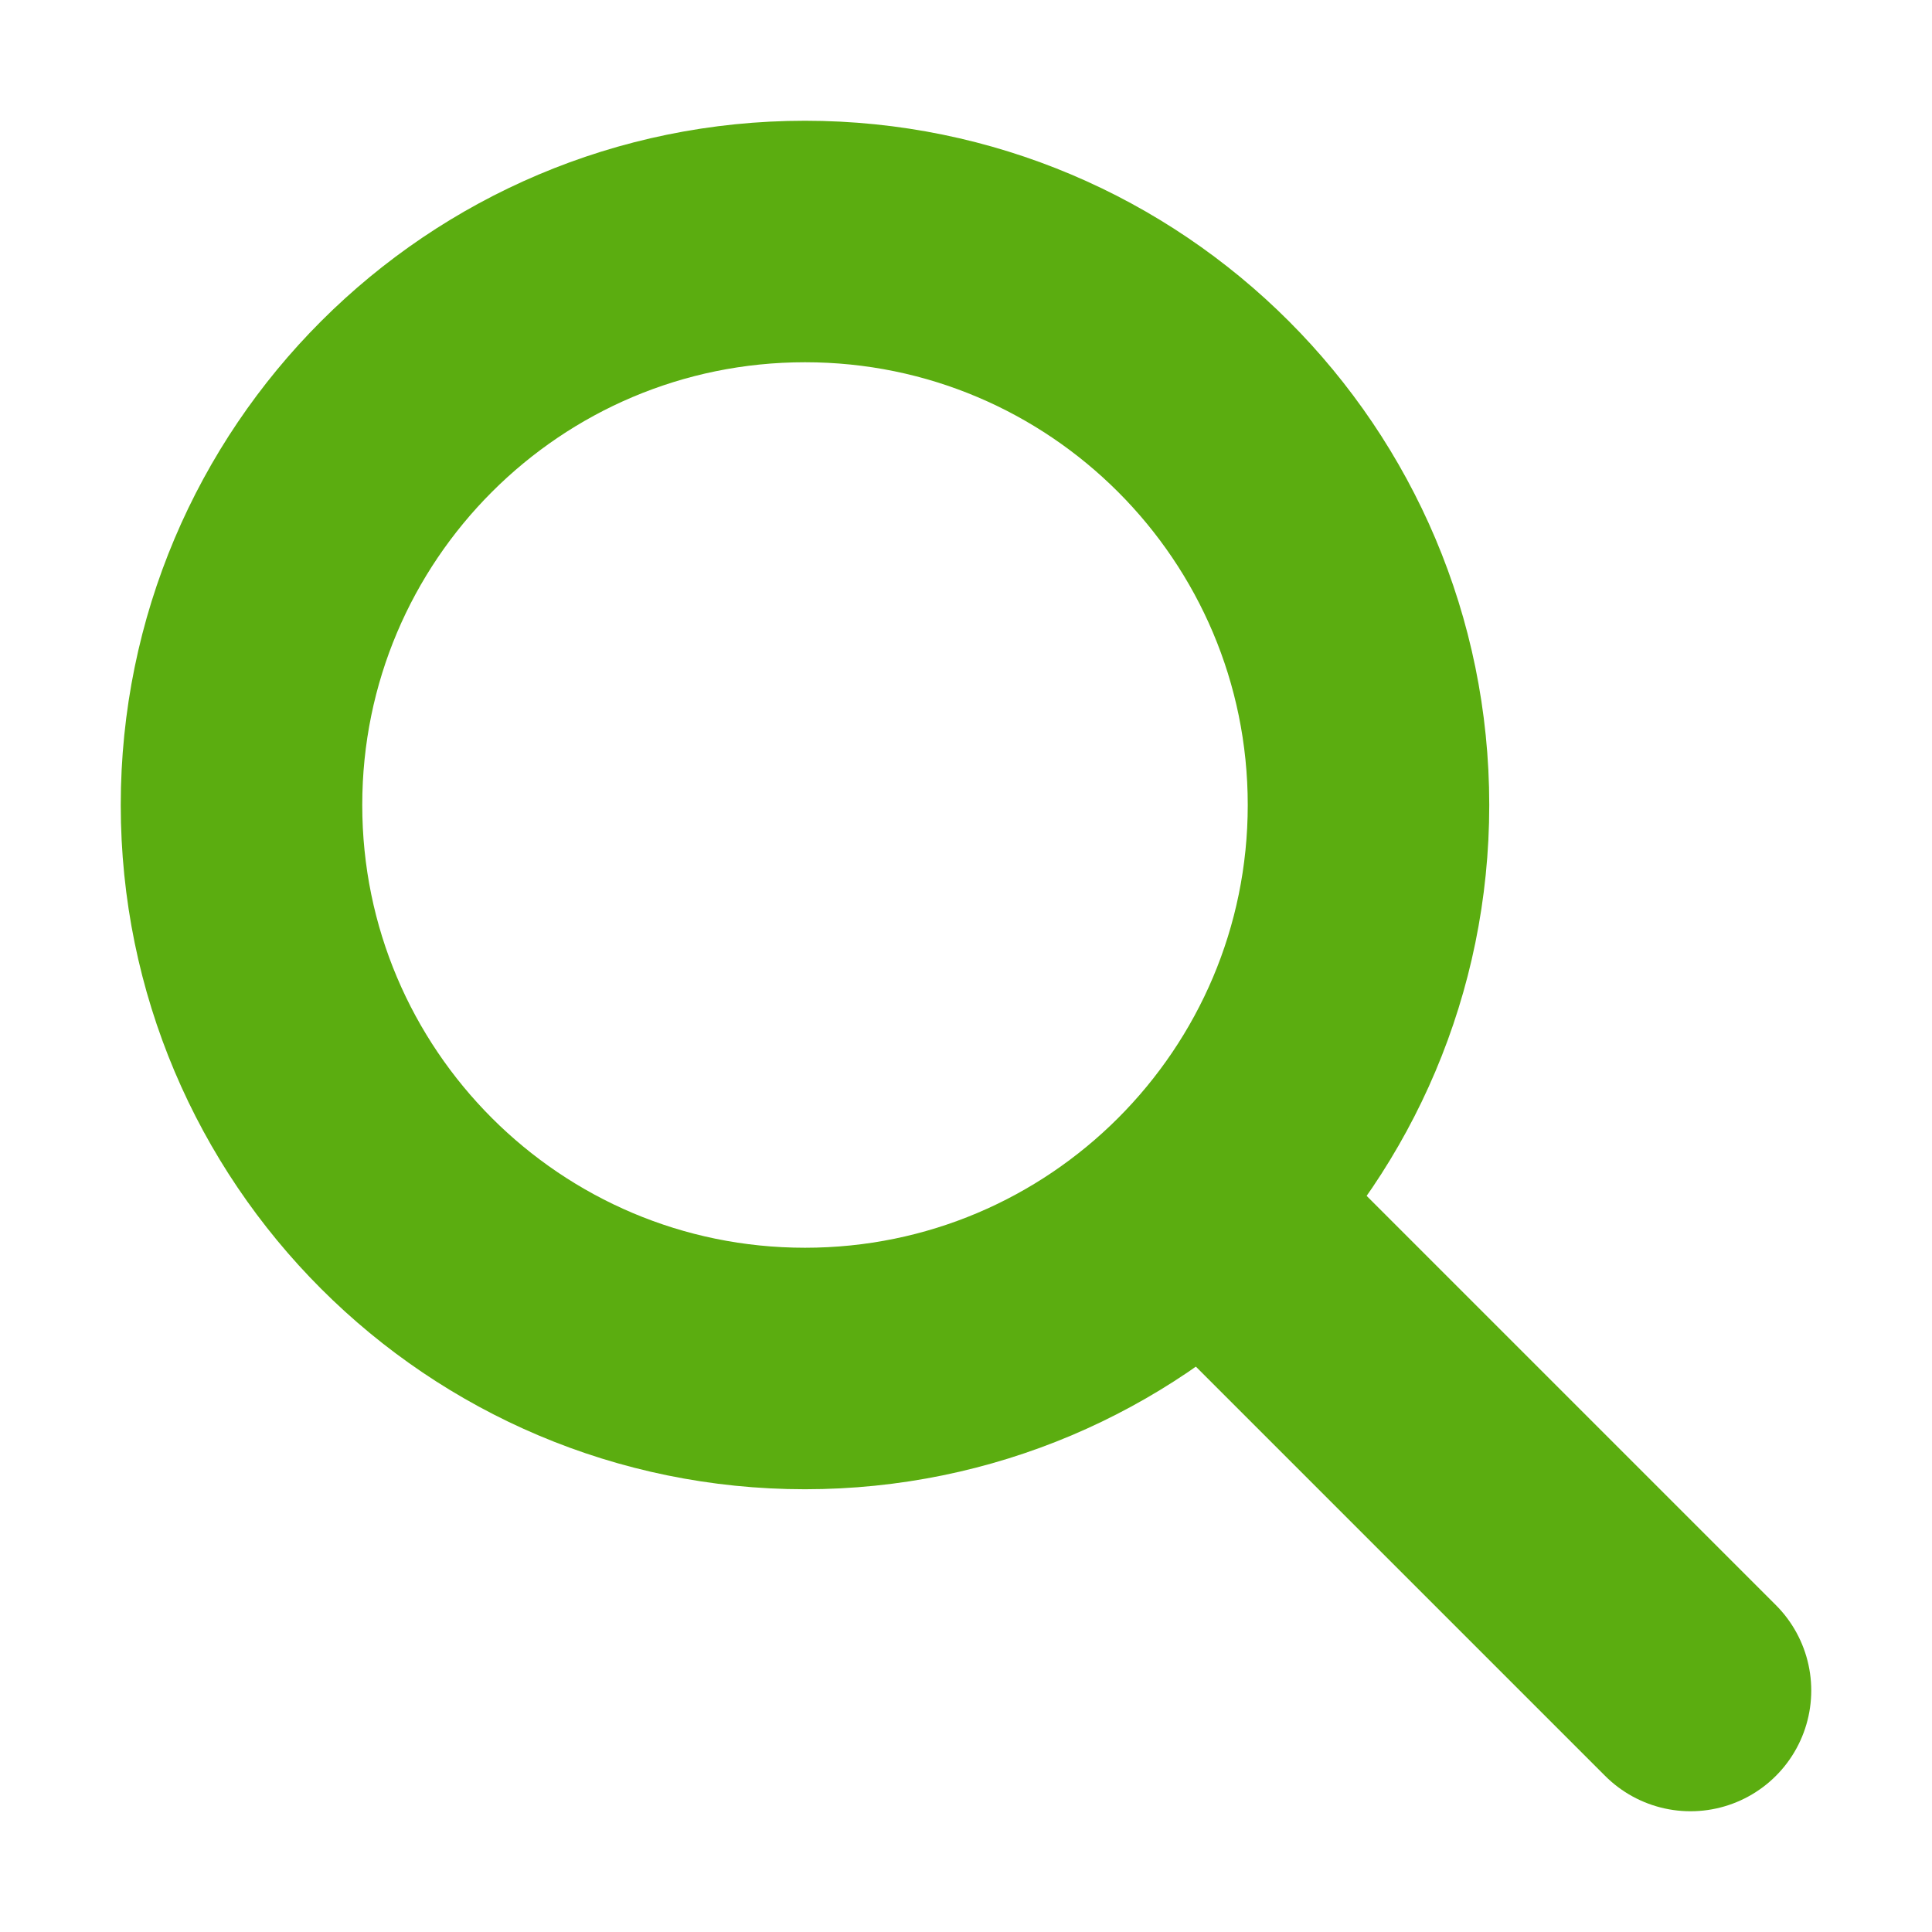
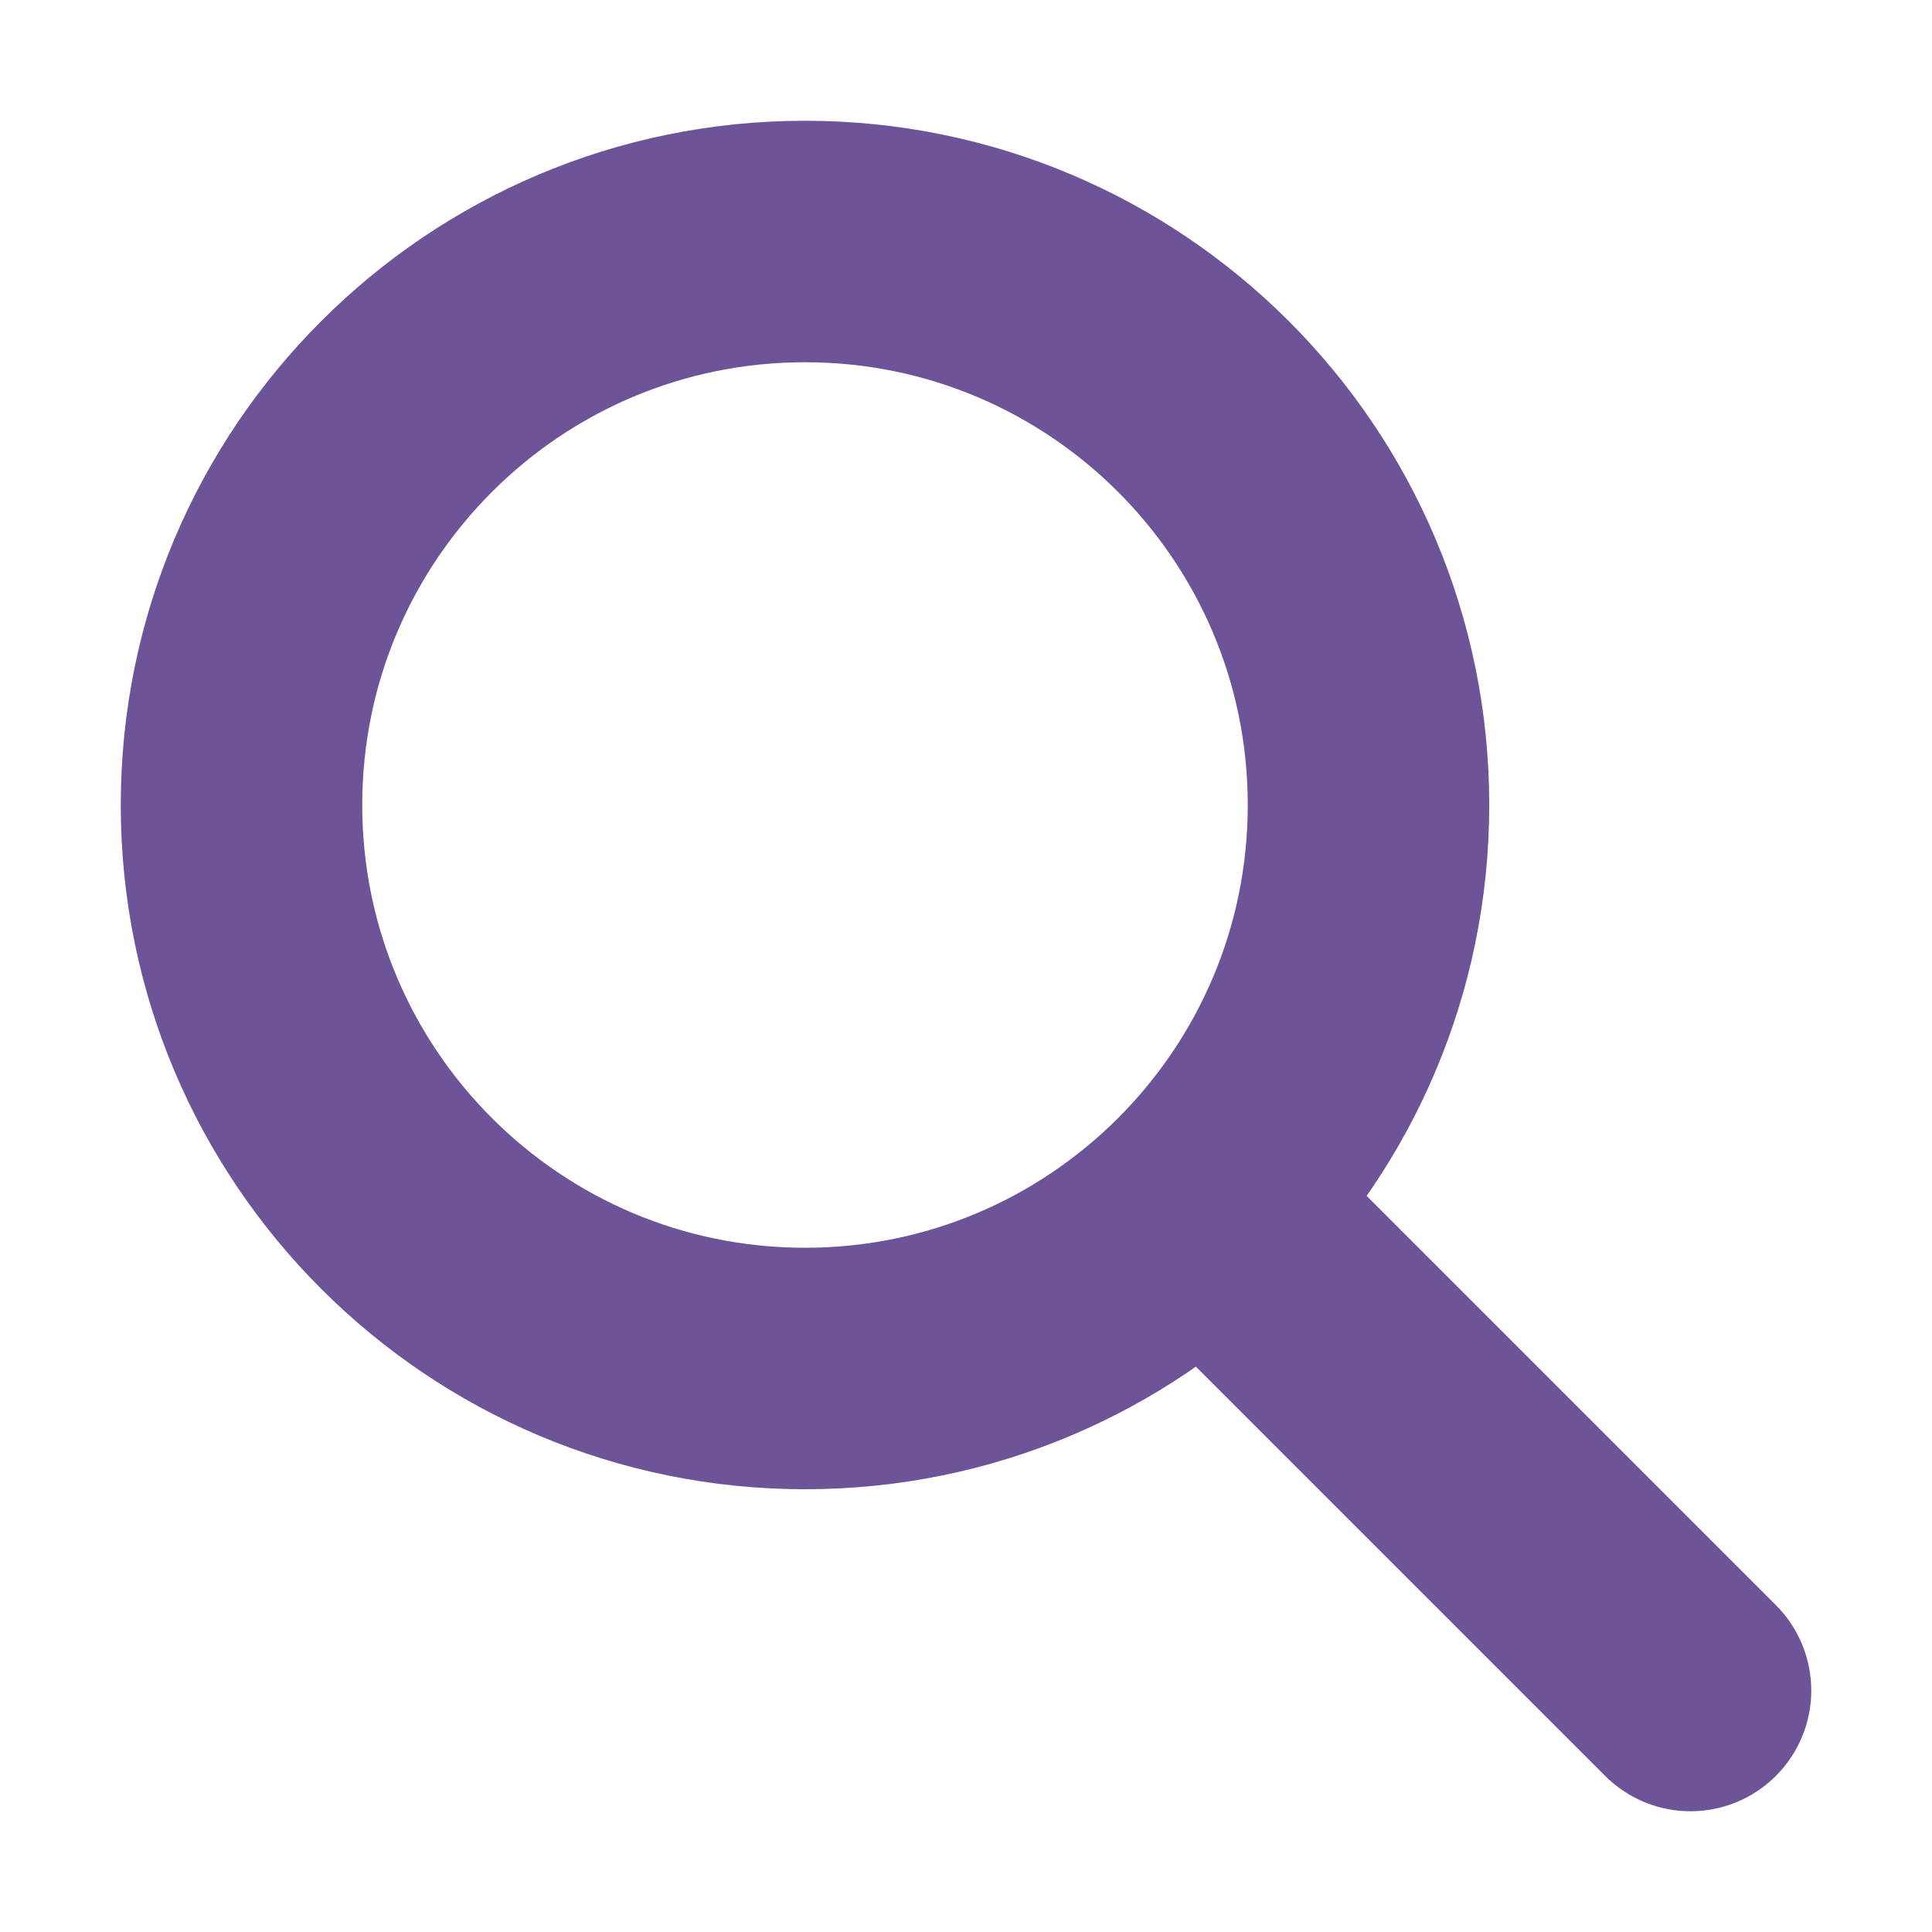
- <svg xmlns="http://www.w3.org/2000/svg" class="icon icon-tabler icon-tabler-search" width="100" height="100" viewBox="0 0 24 24" stroke-width="3" stroke="#5bad10" fill="none" stroke-linecap="round" stroke-linejoin="round">
+ <svg xmlns="http://www.w3.org/2000/svg" class="icon icon-tabler icon-tabler-search" width="100" height="100" viewBox="0 0 24 24" stroke-width="3" stroke="#6D5498" fill="none" stroke-linecap="round" stroke-linejoin="round">
  <path stroke="none" d="M0 0h24v24H0z" />
  <circle cx="10" cy="10" r="7" />
  <line x1="21" y1="21" x2="15" y2="15" />
</svg>
